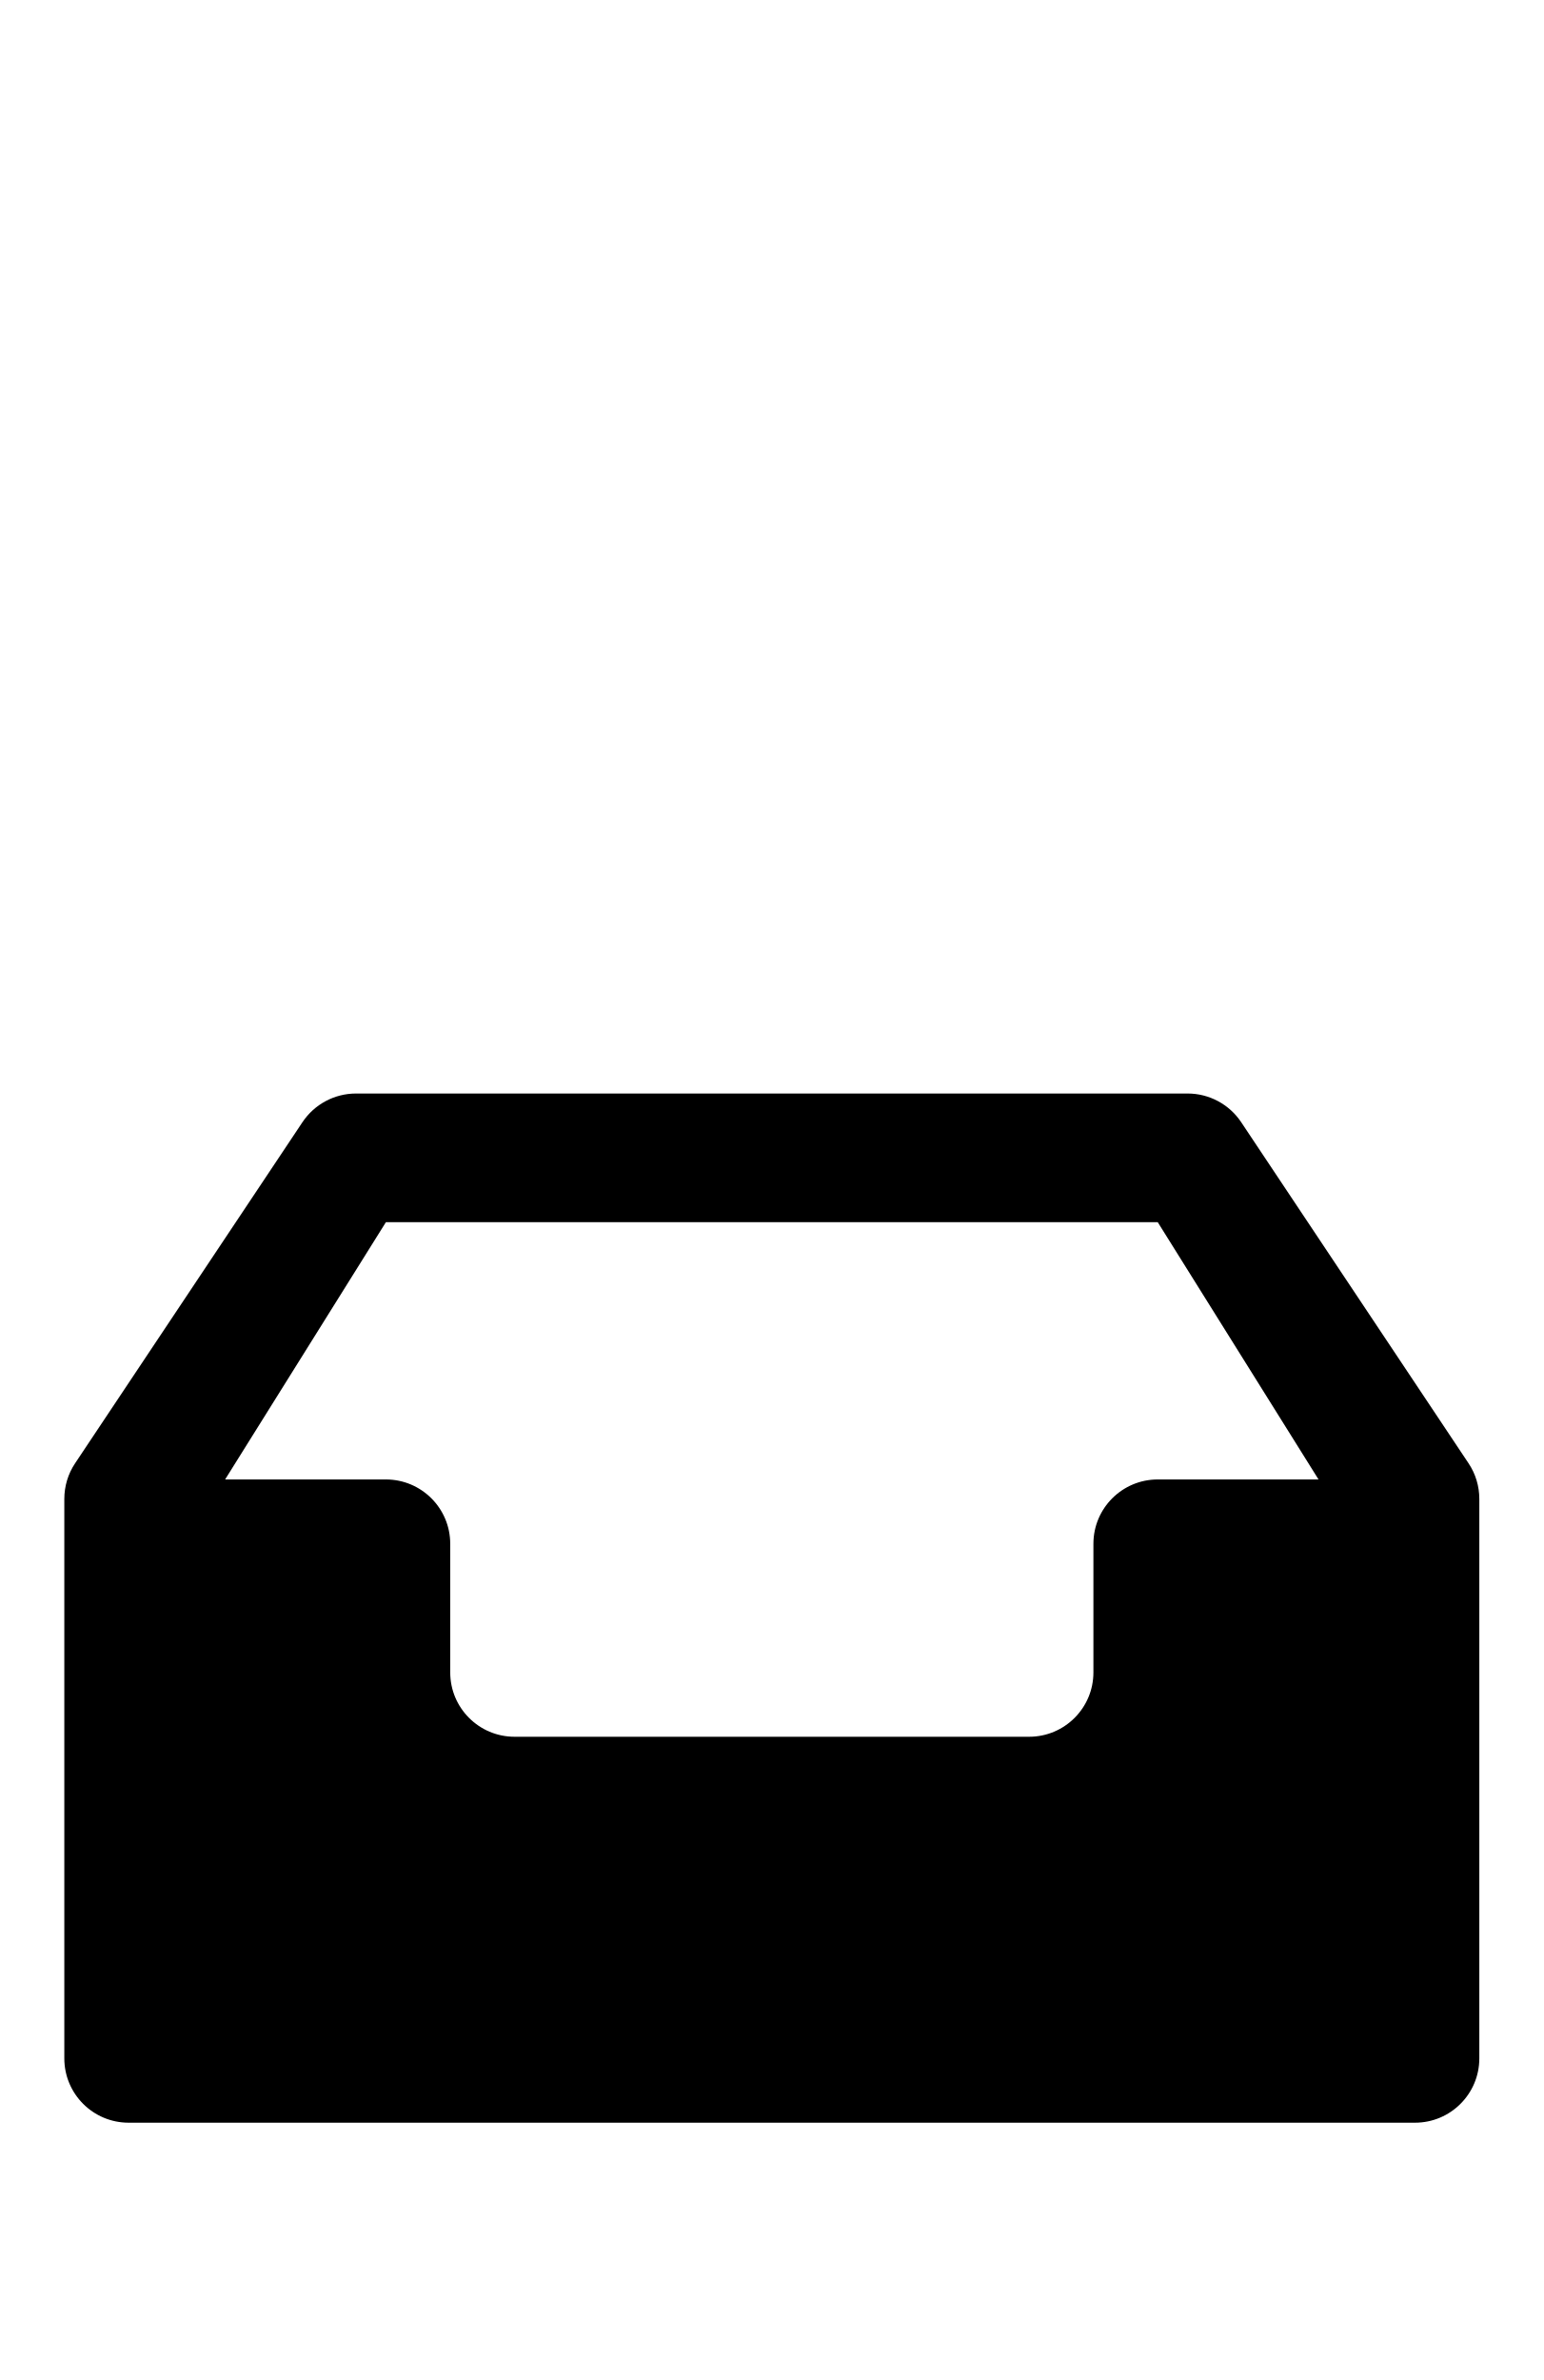
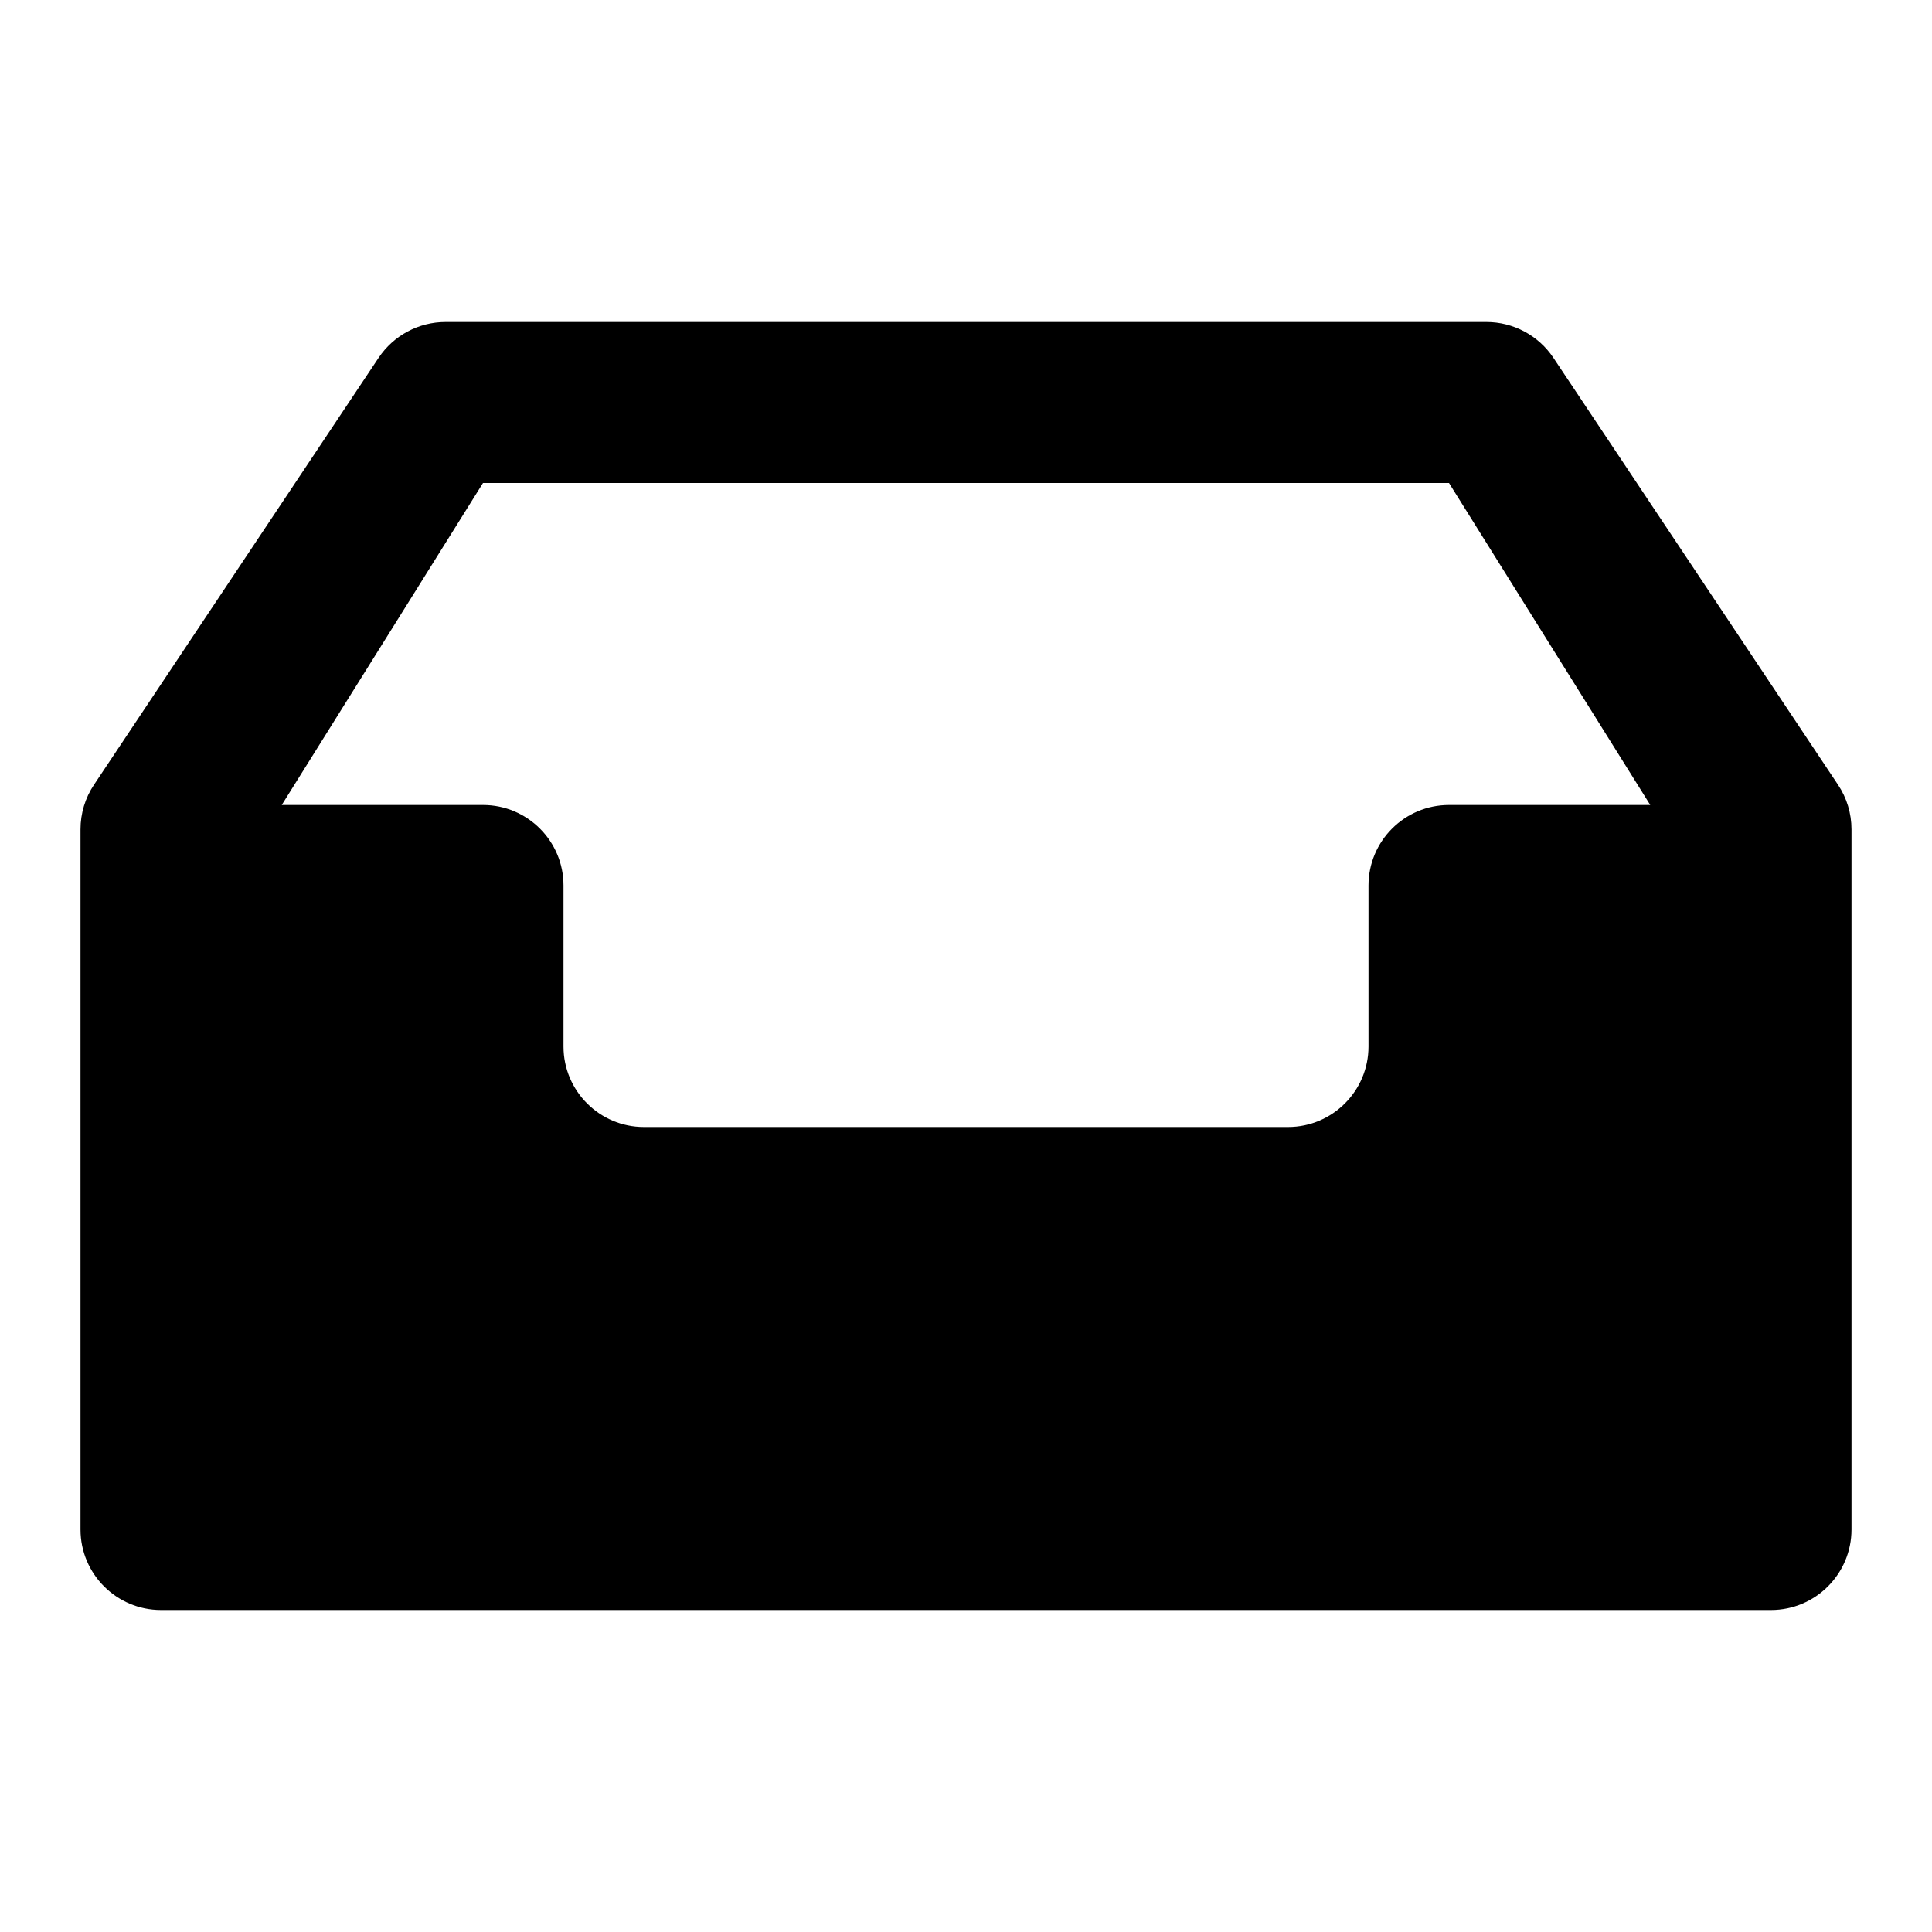
- <svg xmlns="http://www.w3.org/2000/svg" viewBox="0 0 24 37">
-   <path fill-rule="evenodd" clip-rule="evenodd" d="M4.703 17.445C4.889 17.167 5.201 17 5.535 17H18.465C18.799 17 19.111 17.167 19.297 17.445L22.832 22.748C22.942 22.912 23 23.105 23 23.303V32C23 32.552 22.552 33 22 33H2C1.448 33 1 32.552 1 32V23.303C1 23.105 1.058 22.912 1.168 22.748L4.703 17.445ZM6 19H18L20.5 23H18C17.448 23 17 23.448 17 24V26C17 26.552 16.552 27 16 27H8C7.448 27 7 26.552 7 26V24C7 23.448 6.552 23 6 23H3.5L6 19Z" />
+ <svg xmlns="http://www.w3.org/2000/svg" viewBox="0 0 24 24">
+   <path fill-rule="evenodd" clip-rule="evenodd" d="M4.703 4.445C4.889 4.167 5.201 4 5.535 4H18.465C18.799 4 19.111 4.167 19.297 4.445L22.832 9.748C22.942 9.912 23 10.105 23 10.303V19C23 19.552 22.552 20 22 20H2C1.448 20 1 19.552 1 19V10.303C1 10.105 1.058 9.912 1.168 9.748L4.703 4.445ZM6 6H18L20.5 10H18C17.448 10 17 10.448 17 11V13C17 13.552 16.552 14 16 14H8C7.448 14 7 13.552 7 13V11C7 10.448 6.552 10 6 10H3.5L6 6Z" />
</svg>
